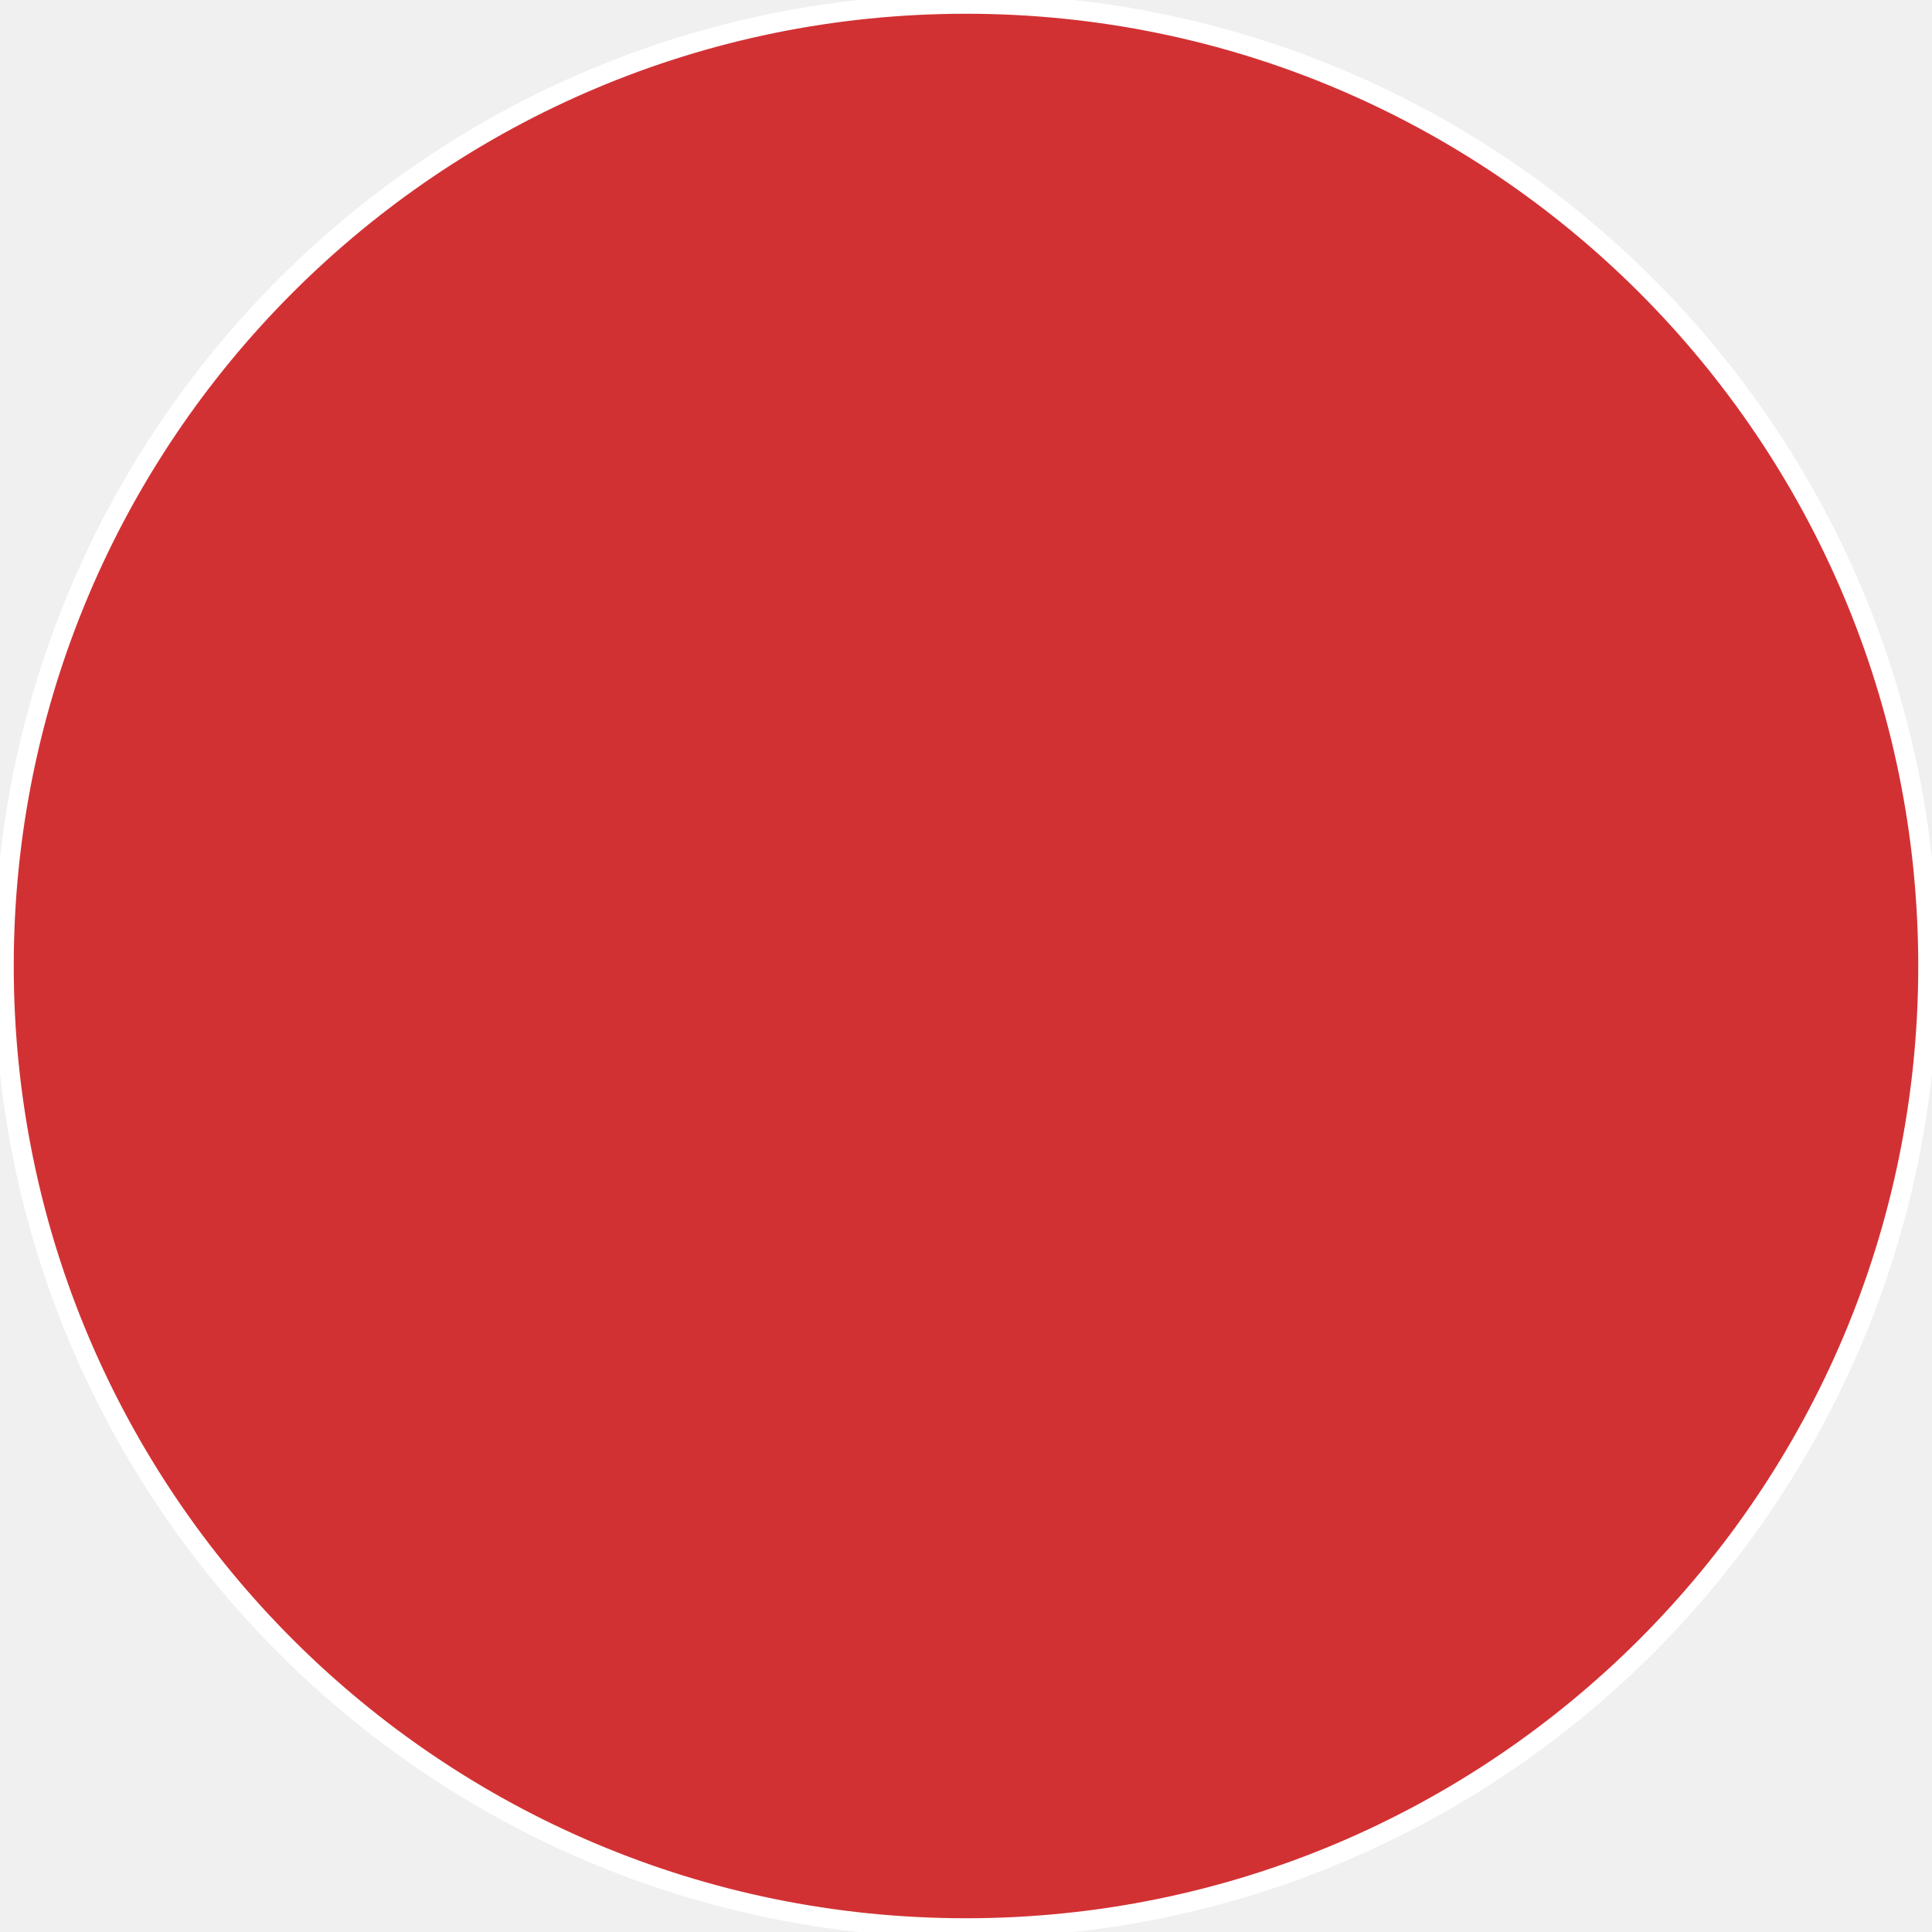
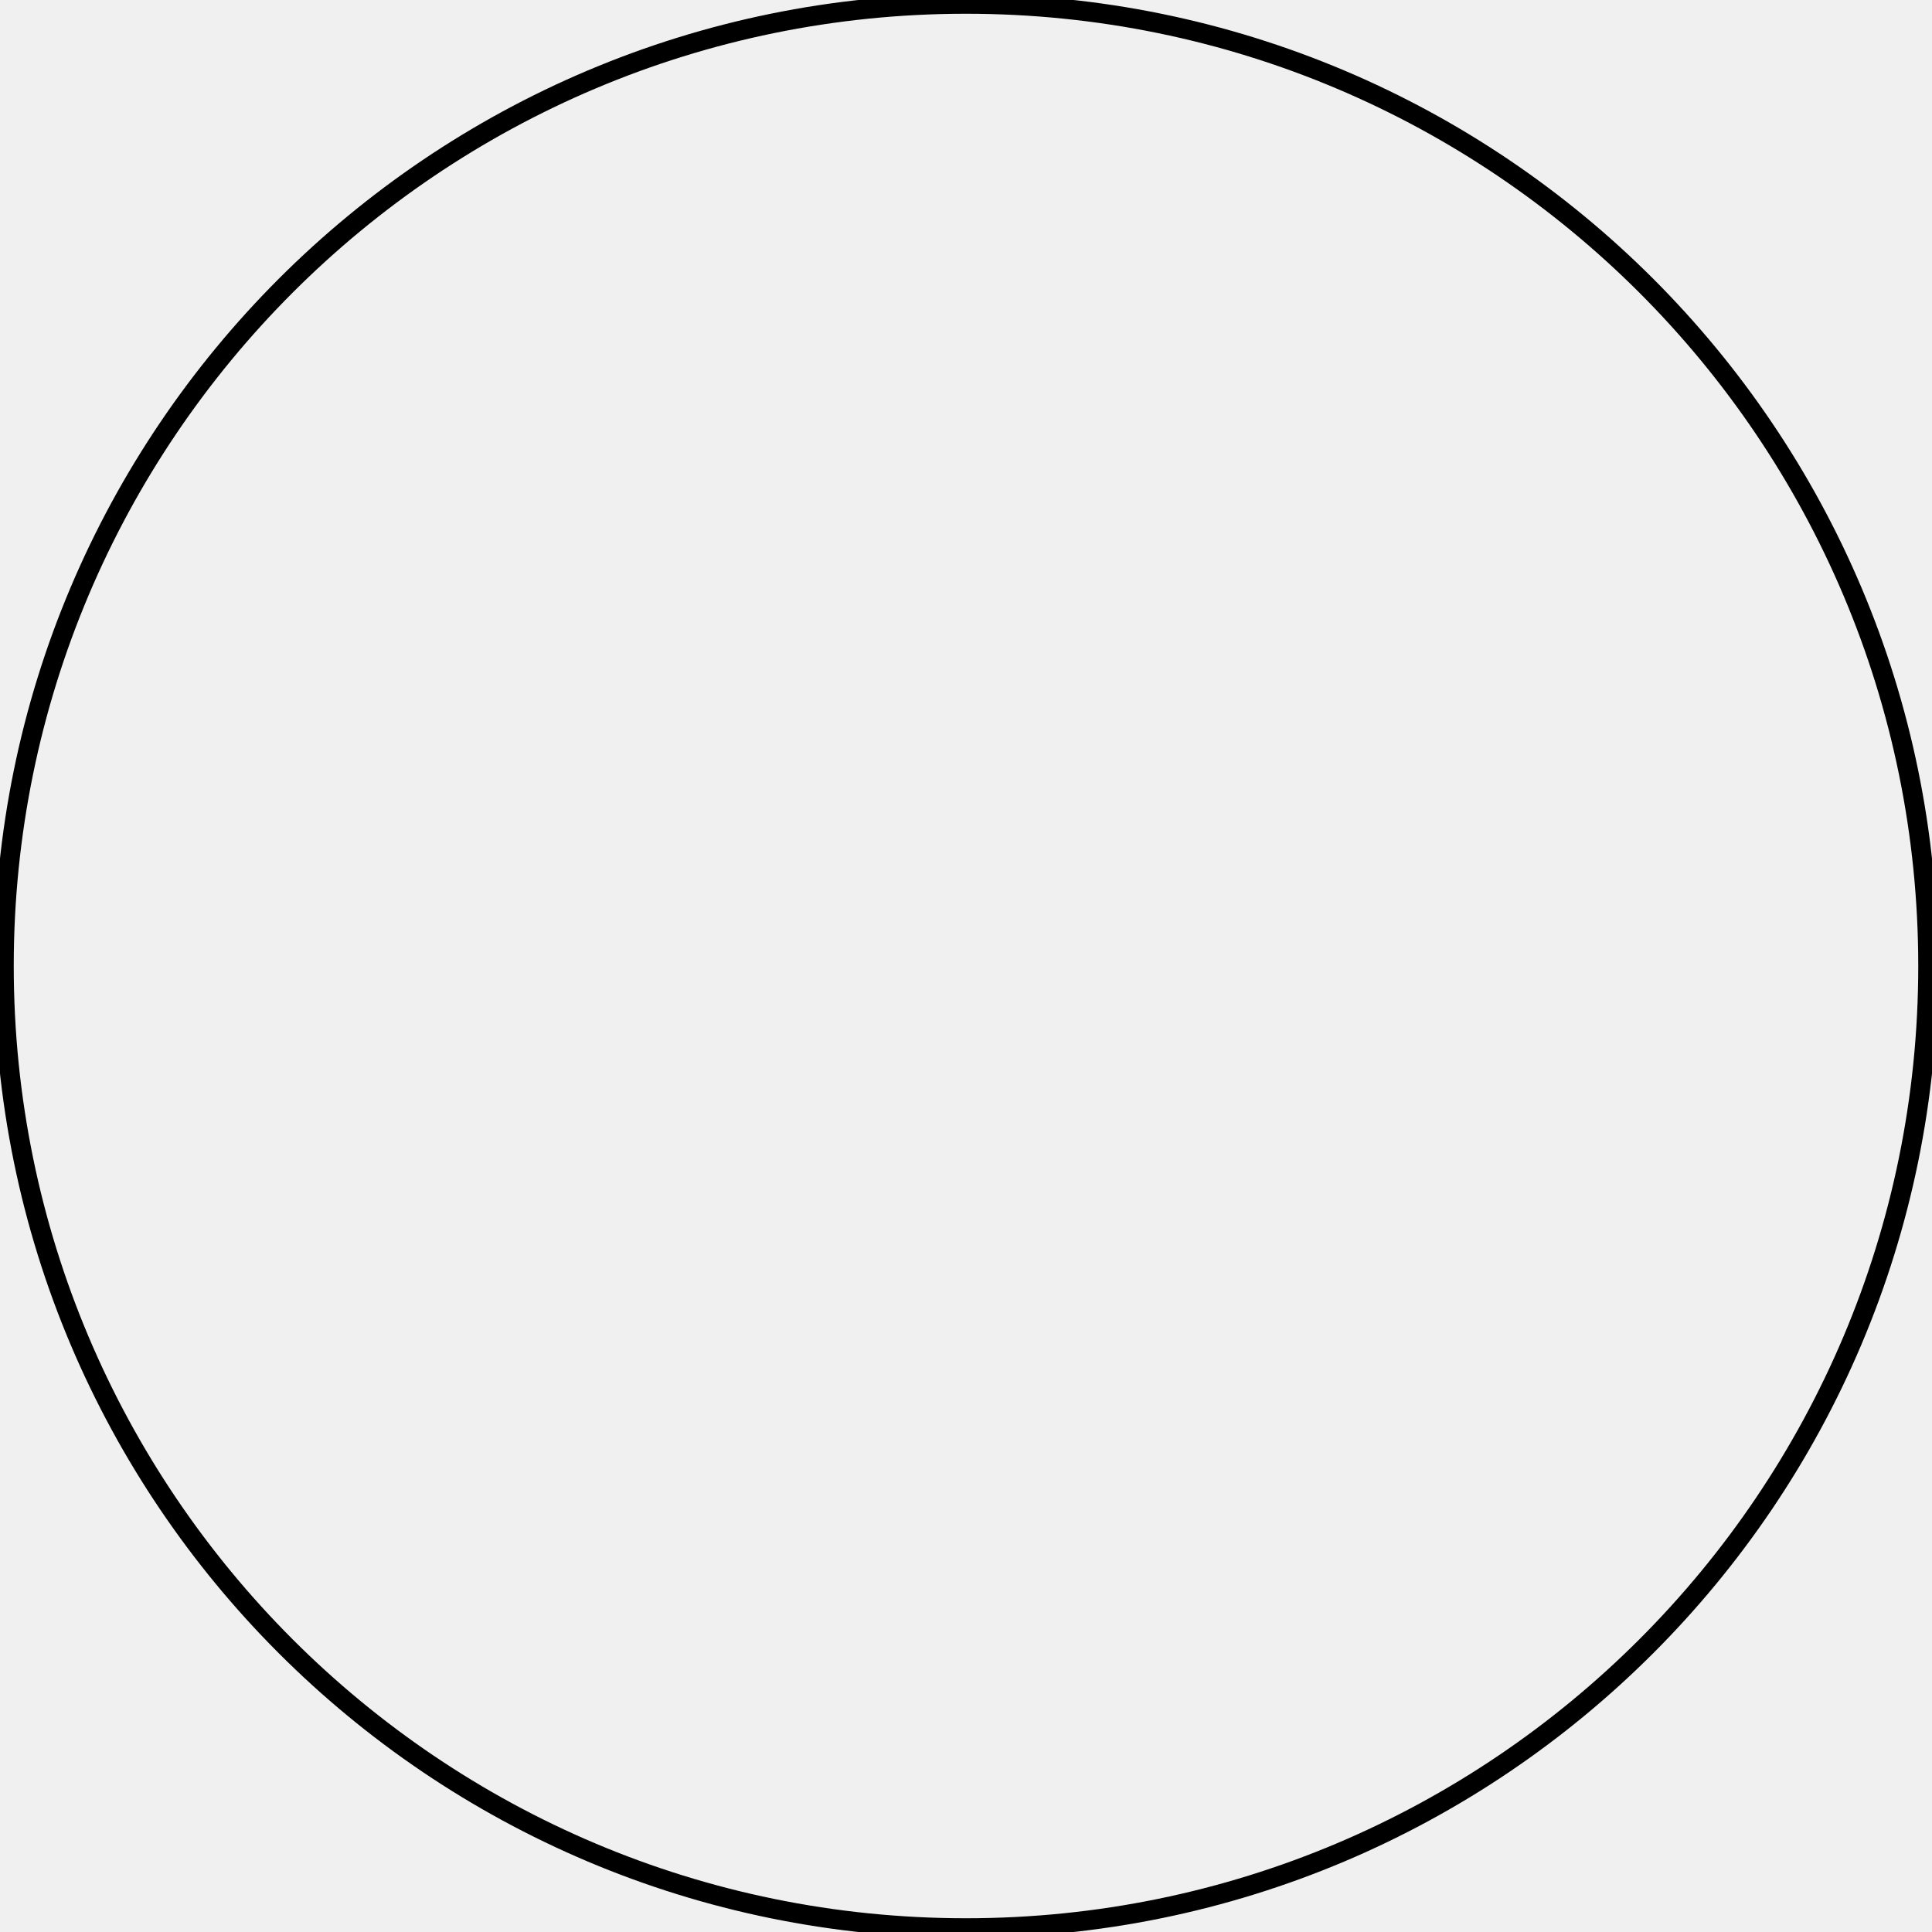
<svg xmlns="http://www.w3.org/2000/svg" id="Layer_2" data-name="Layer 2" width="491.84" height="491.84" viewBox="0 0 491.84 491.84">
-   <circle cx="245.92" cy="245.92" r="244.92" fill="rgb(210, 49, 52)" stroke="#fff" stroke-miterlimit="10" stroke-width="5" />
+   <circle cx="245.92" cy="245.92" r="244.92" fill="none" stroke="#000" stroke-miterlimit="10" stroke-width="5" />
</svg>
